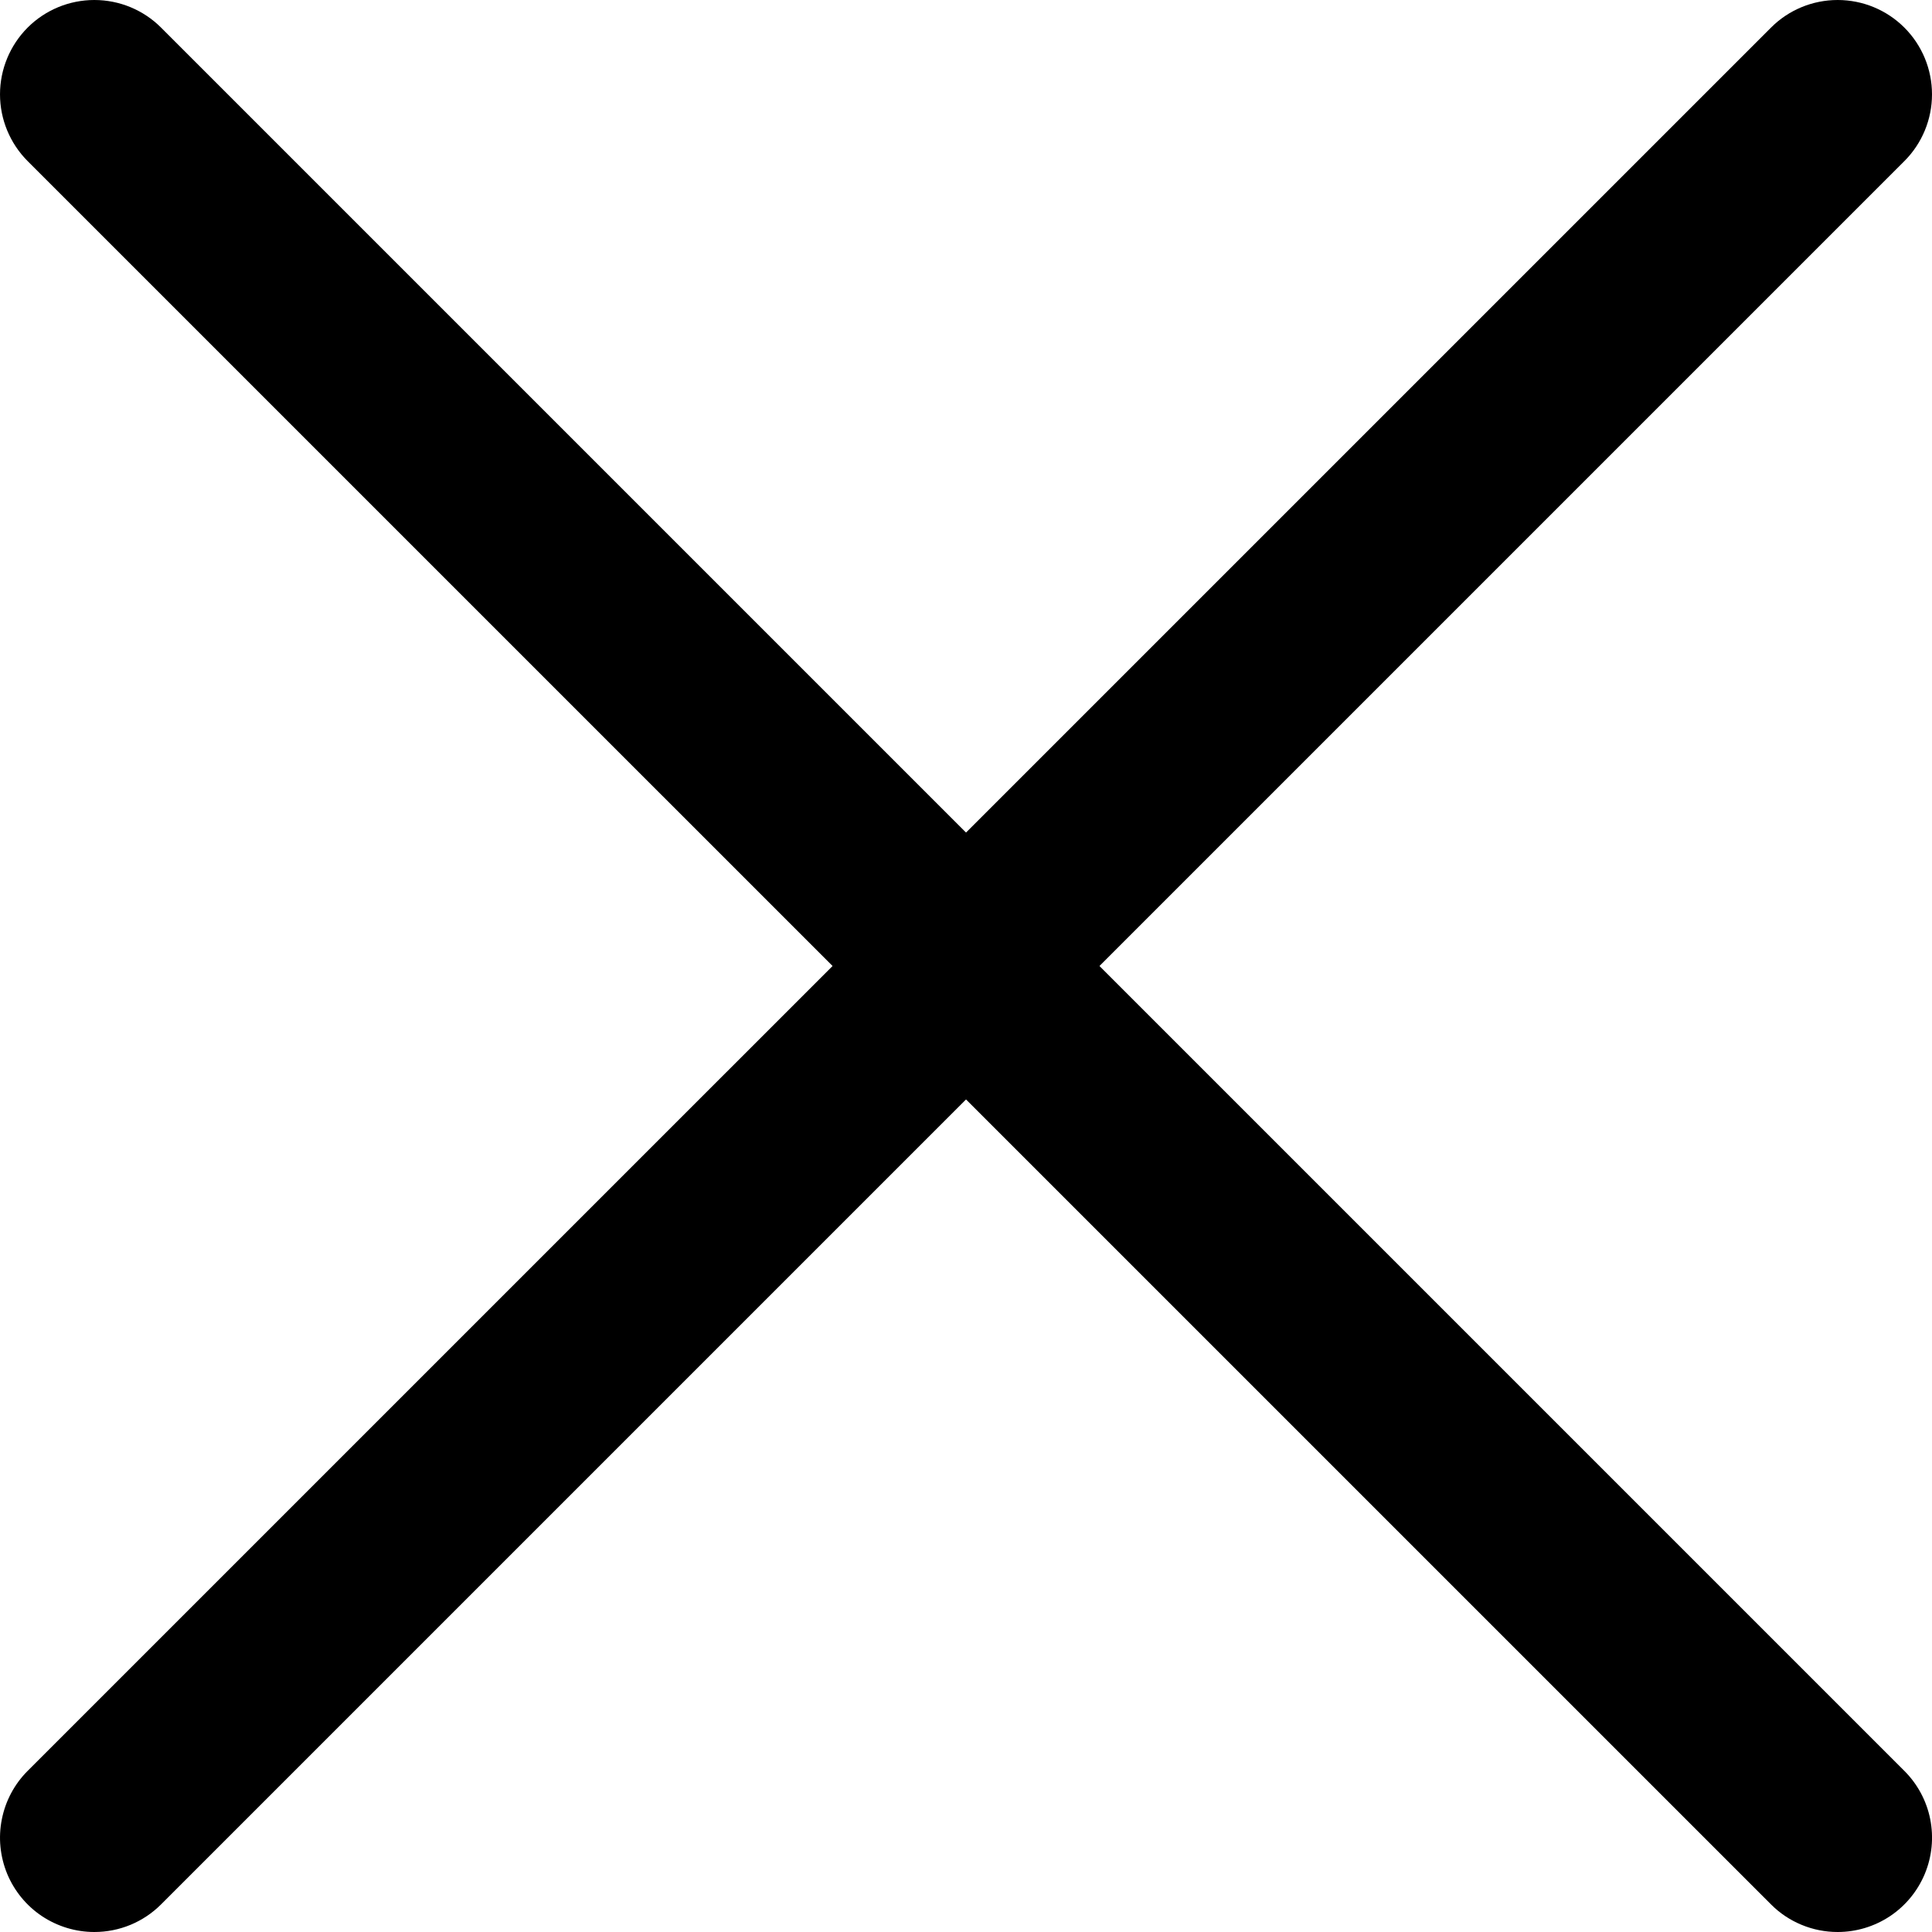
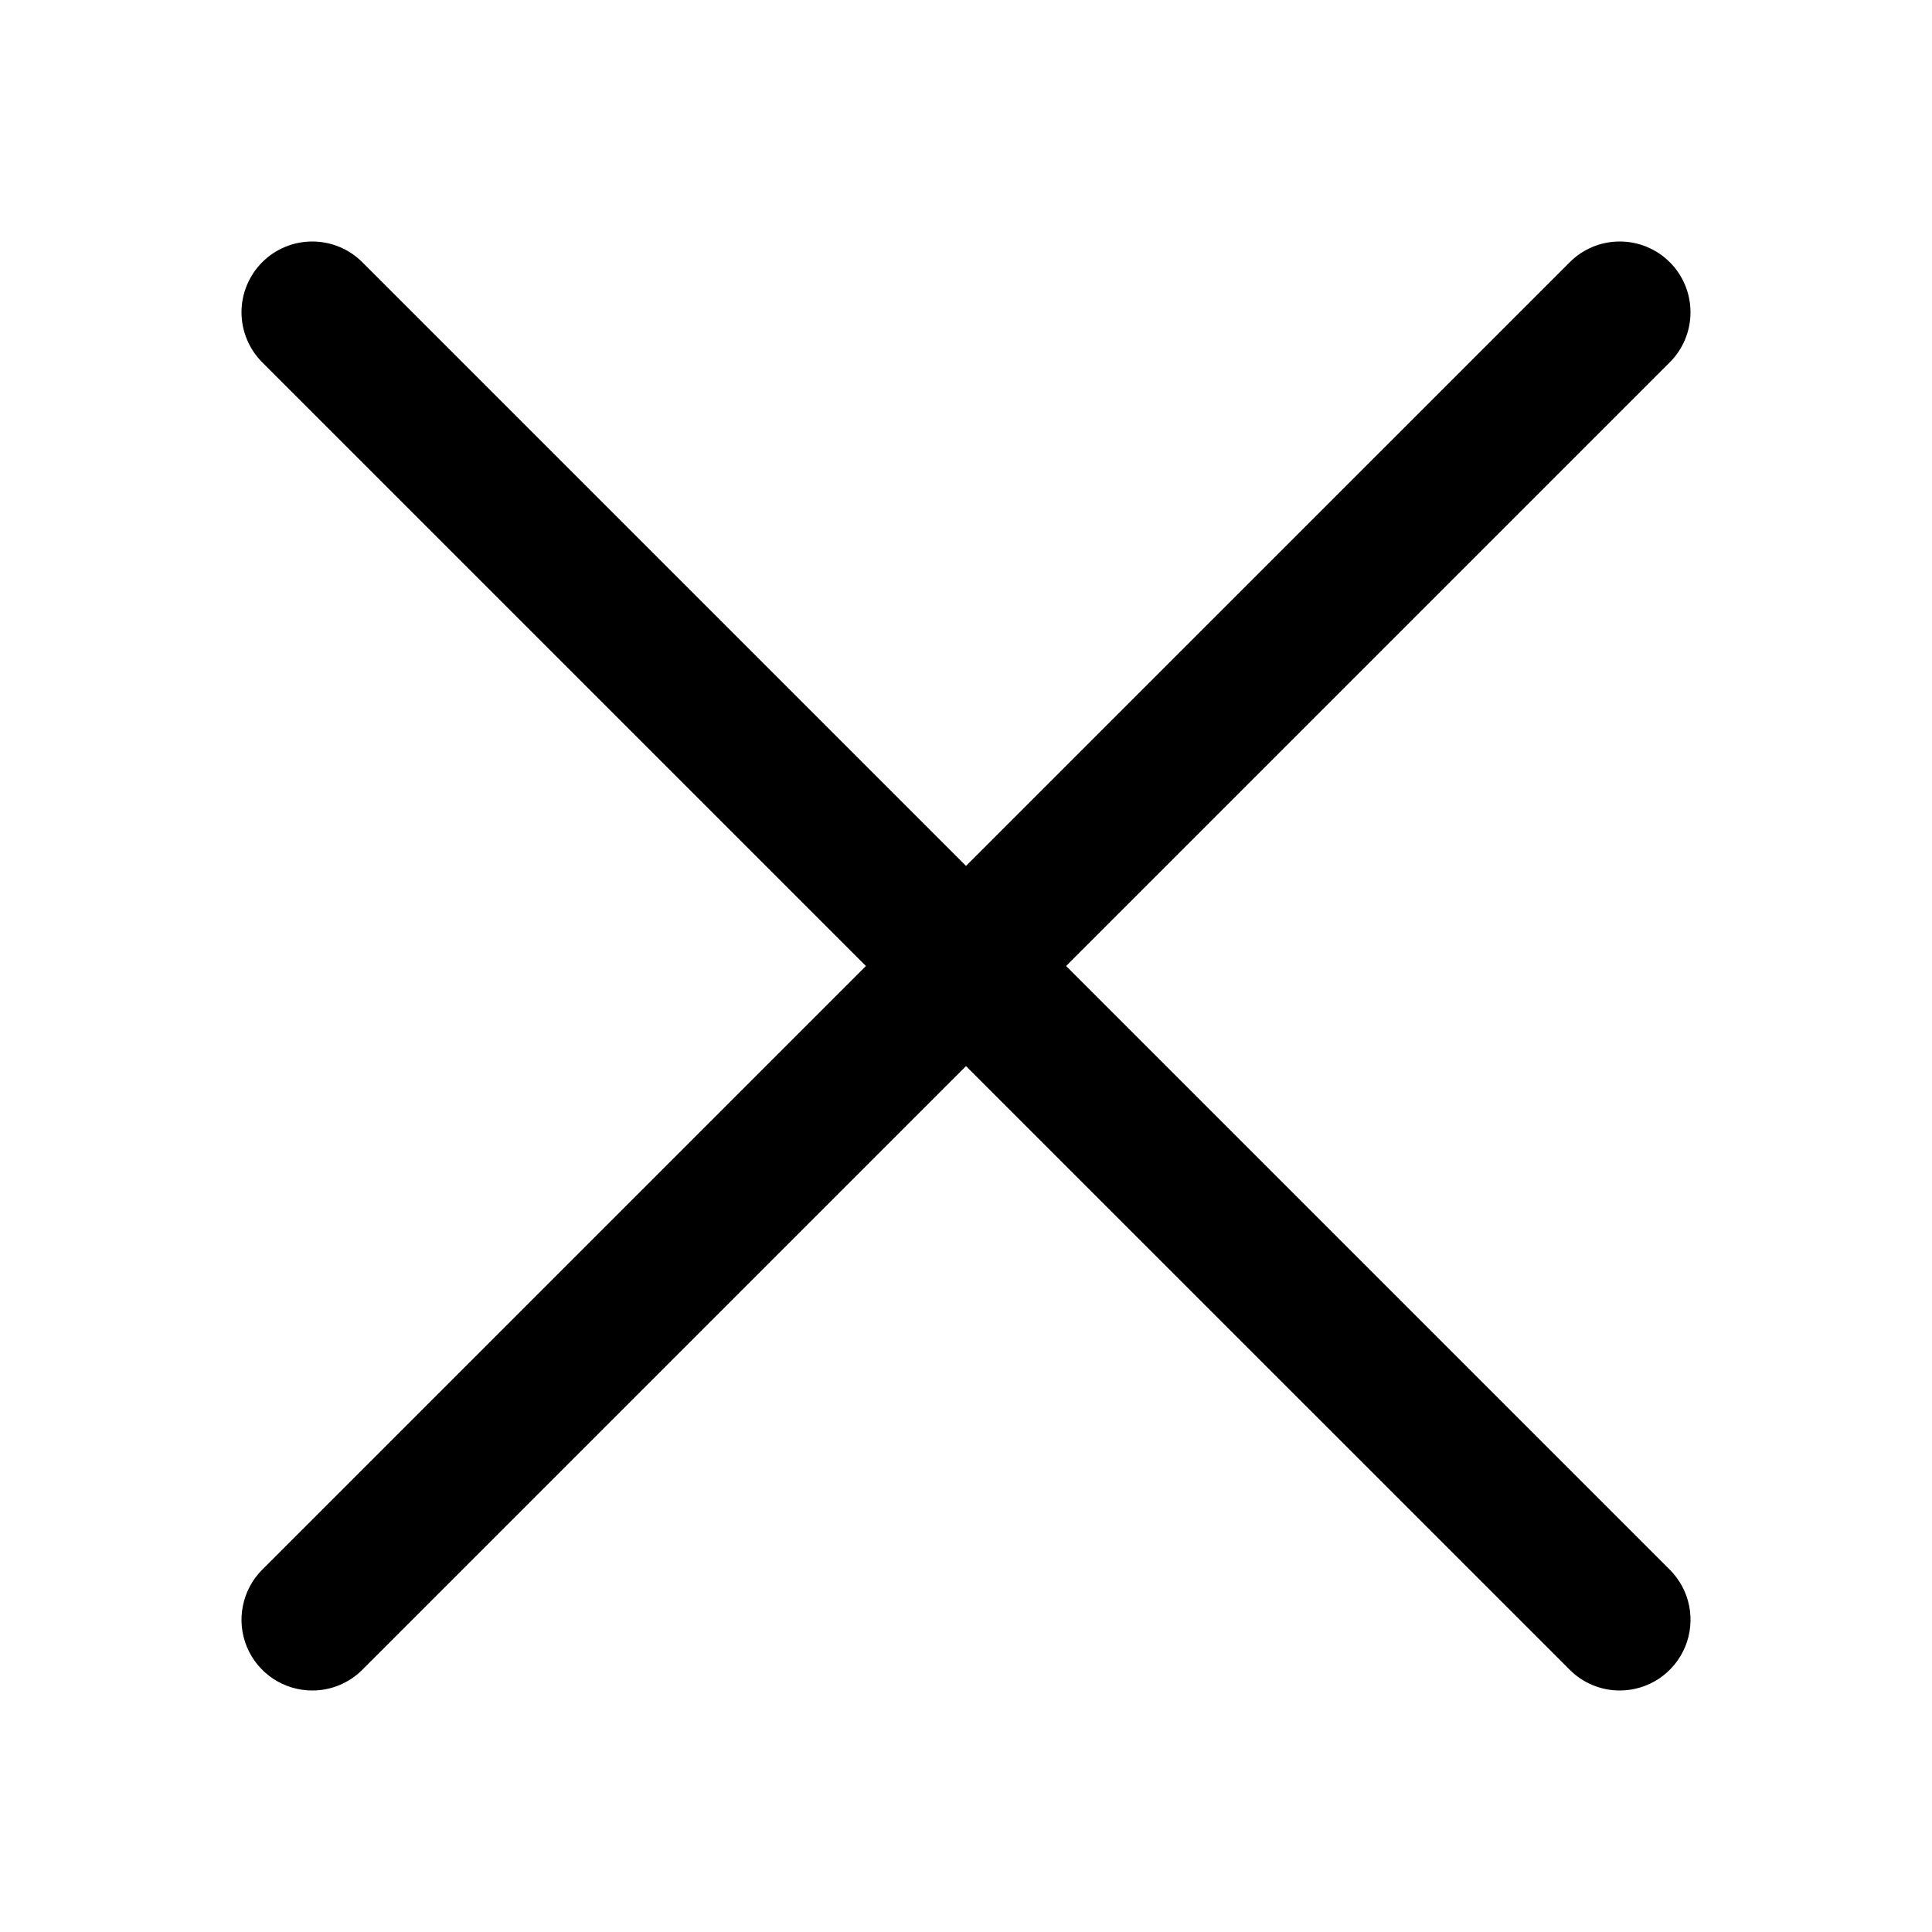
- <svg xmlns="http://www.w3.org/2000/svg" width="24" height="24" viewBox="0 0 24 24" fill="none">
-   <path d="M1.172 24C0.94 24 0.714 23.931 0.521 23.803C0.328 23.674 0.178 23.491 0.089 23.277C0.001 23.062 -0.023 22.827 0.023 22.599C0.068 22.372 0.179 22.163 0.343 21.999L22 0.343C22.219 0.123 22.517 0 22.828 0C23.139 0 23.437 0.123 23.657 0.343C23.877 0.563 24 0.861 24 1.172C24 1.483 23.877 1.781 23.657 2.001L2.001 23.657C1.892 23.766 1.763 23.852 1.621 23.911C1.478 23.97 1.326 24 1.172 24Z" fill="black" />
-   <path d="M22.828 24C22.674 24 22.522 23.97 22.38 23.911C22.237 23.852 22.108 23.766 22 23.657L0.343 2.001C0.124 1.781 6.4554e-05 1.483 6.4554e-05 1.172C6.4554e-05 0.861 0.124 0.563 0.343 0.343C0.563 0.123 0.861 0 1.172 0C1.483 0 1.781 0.123 2.001 0.343L23.657 21.999C23.821 22.163 23.933 22.372 23.978 22.599C24.023 22.827 24 23.062 23.911 23.277C23.822 23.491 23.672 23.674 23.479 23.803C23.287 23.931 23.06 24 22.828 24Z" fill="black" />
+ <svg xmlns="http://www.w3.org/2000/svg" width="32" height="32" viewBox="0 0 32 32" fill="none">
+   <path d="M5.172 28C4.94 28 4.714 27.931 4.521 27.803C4.328 27.674 4.178 27.491 4.089 27.277C4 27.062 3.977 26.827 4.023 26.599C4.068 26.372 4.179 26.163 4.343 25.999L26 4.343C26.219 4.123 26.517 4 26.828 4C27.139 4 27.437 4.123 27.657 4.343C27.877 4.563 28 4.861 28 5.172C28 5.483 27.877 5.781 27.657 6.001L6.001 27.657C5.892 27.766 5.763 27.852 5.621 27.911C5.478 27.97 5.326 28 5.172 28Z" fill="black" />
+   <path d="M26.828 28C26.674 28 26.522 27.97 26.38 27.911C26.237 27.852 26.108 27.766 26 27.657L4.343 6.001C4.124 5.781 4 5.483 4 5.172C4 4.861 4.124 4.563 4.343 4.343C4.563 4.123 4.861 4 5.172 4C5.483 4 5.781 4.123 6.001 4.343L27.657 25.999C27.821 26.163 27.933 26.372 27.978 26.599C28.023 26.827 28 27.062 27.911 27.277C27.822 27.491 27.672 27.674 27.479 27.803C27.287 27.931 27.06 28 26.828 28Z" fill="black" />
</svg>
